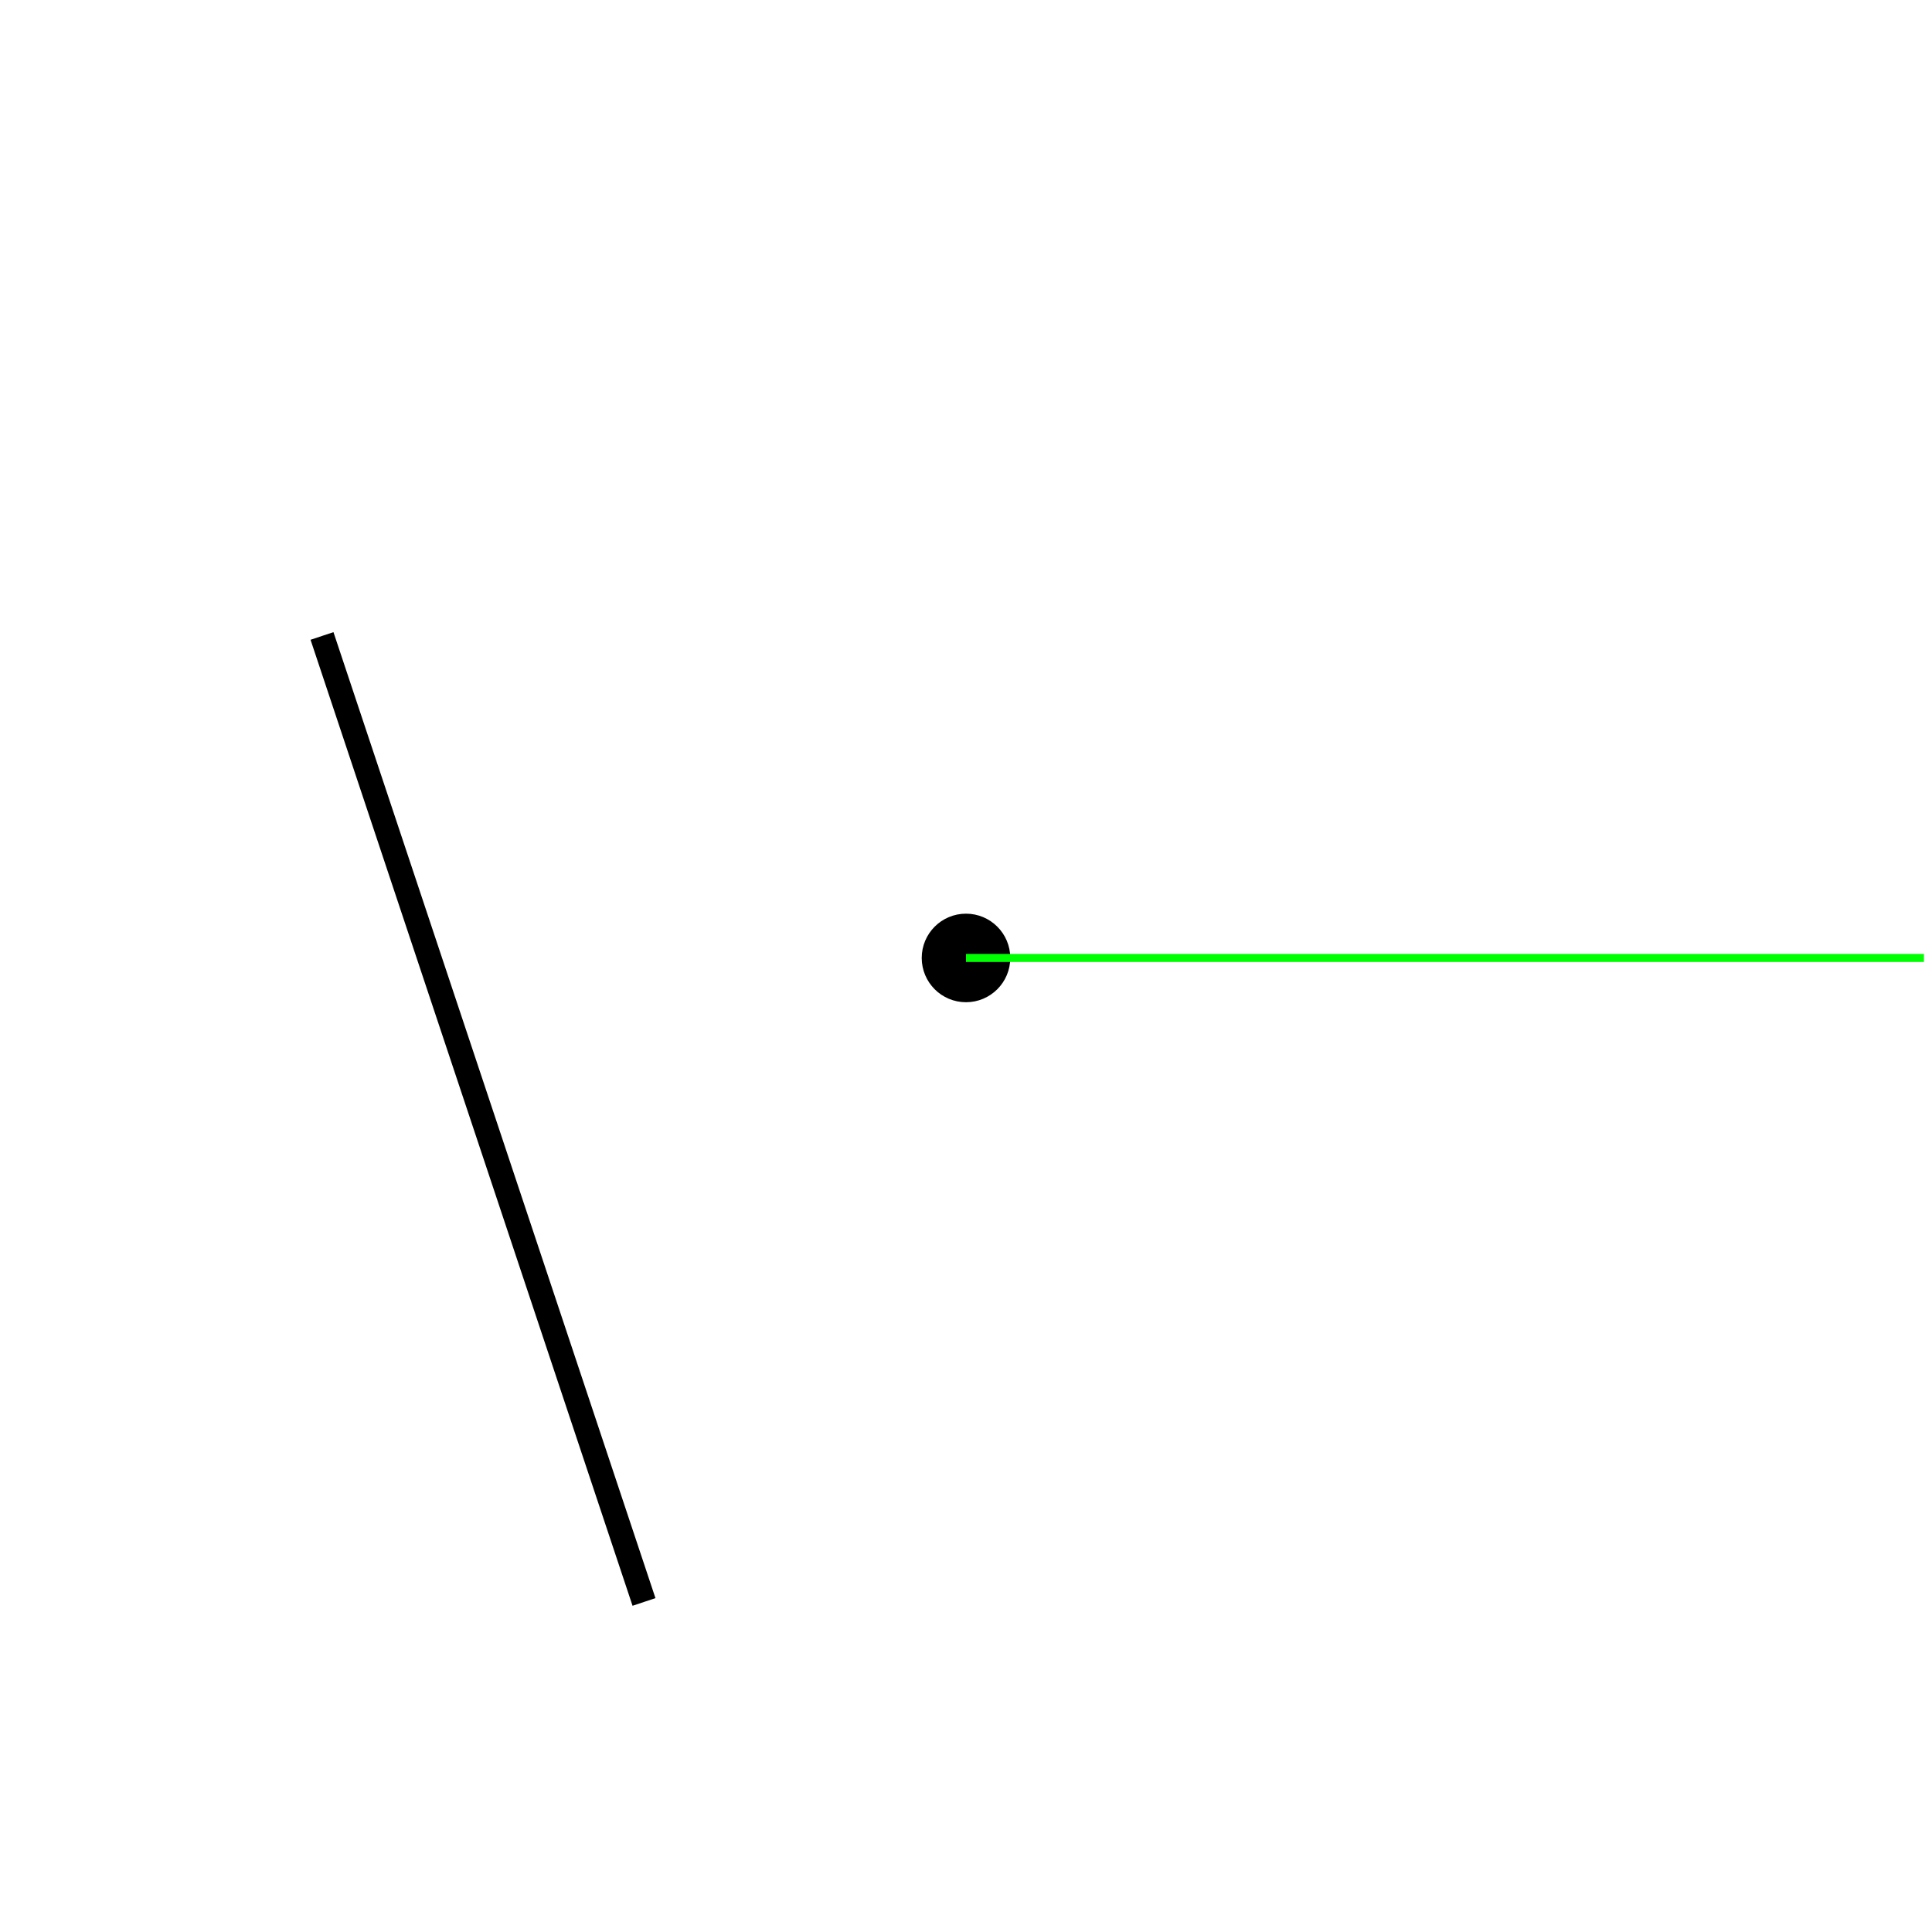
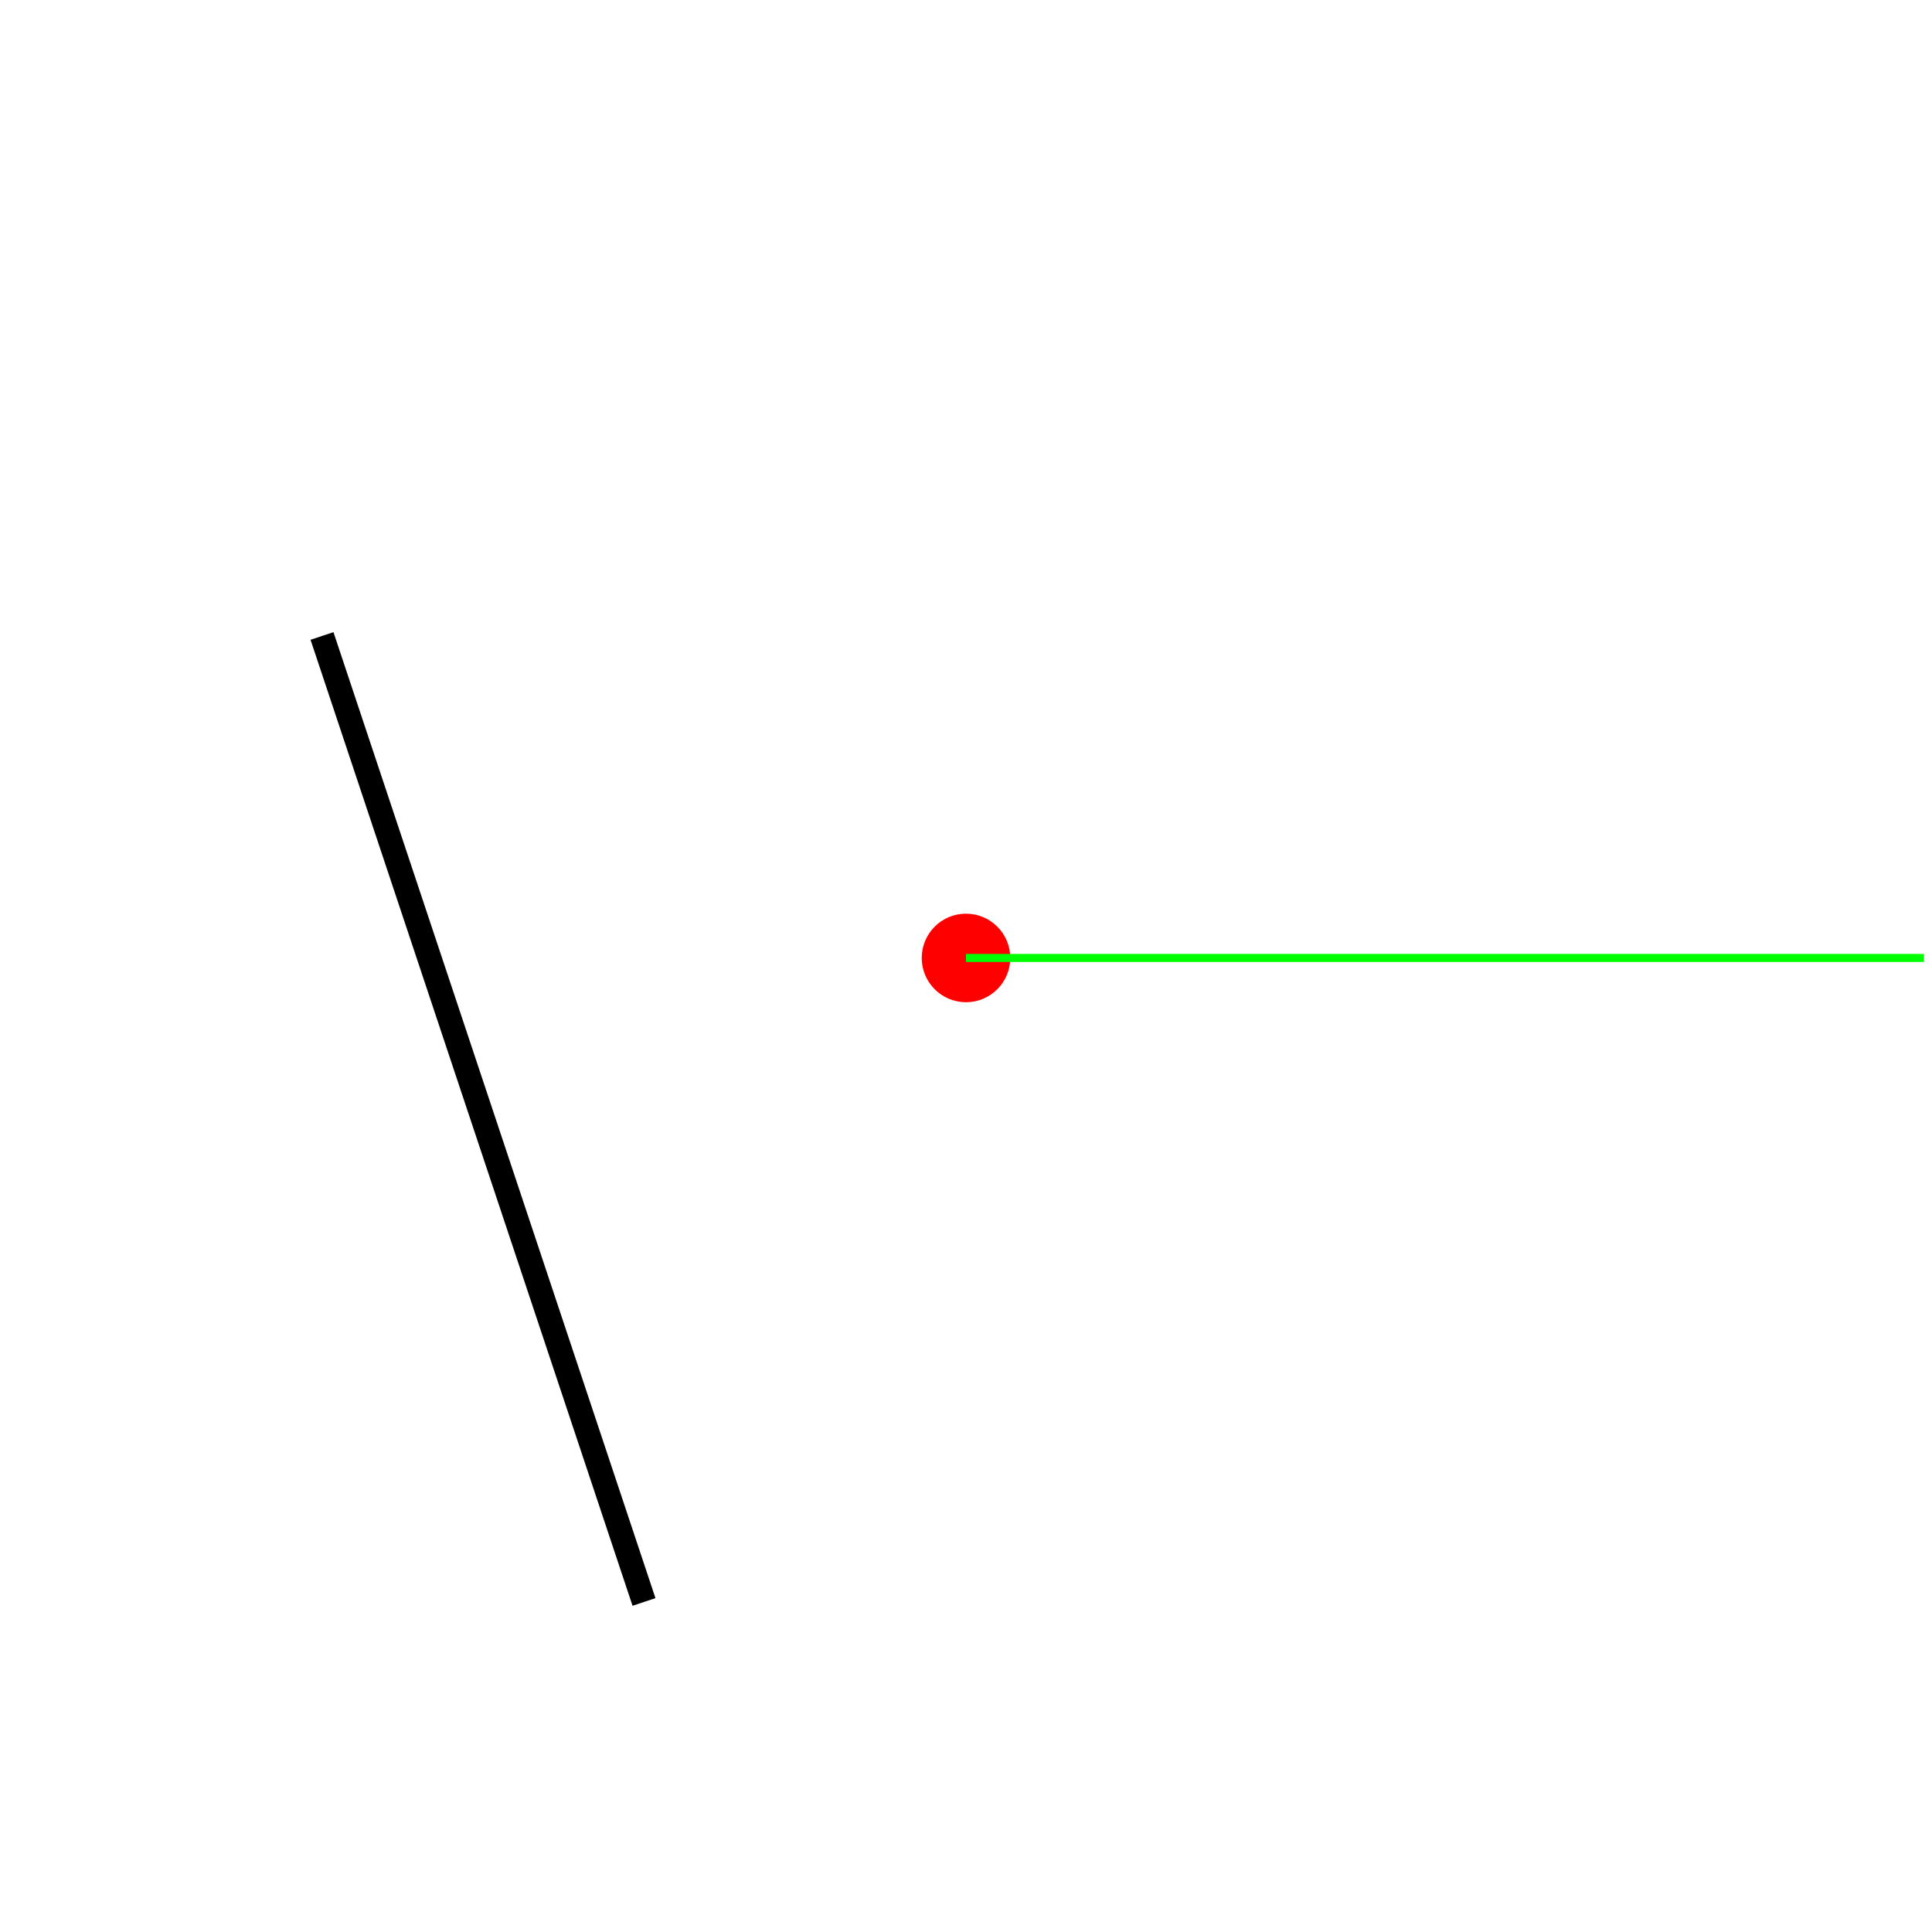
<svg xmlns="http://www.w3.org/2000/svg" version="1.1" width="240" height="240">
  <rect x="0" y="0" width="240" height="240" stroke="#ffffff" fill="#ffffff" />
  <polygon points=" 80,199 40,79 " stroke-width="3" stroke="#000000" fill="none" />
-   <circle cx="120" cy="119" r="5" stroke="#000000" fill="#000000" />
+   <circle cx="120" cy="119" r="5" stroke="#ff0000" fill="#ff0000" />
  <line x1="120" y1="119" x2="239" y2="119" stroke-width="1" stroke="#00ff00" fill="none" />
</svg>
